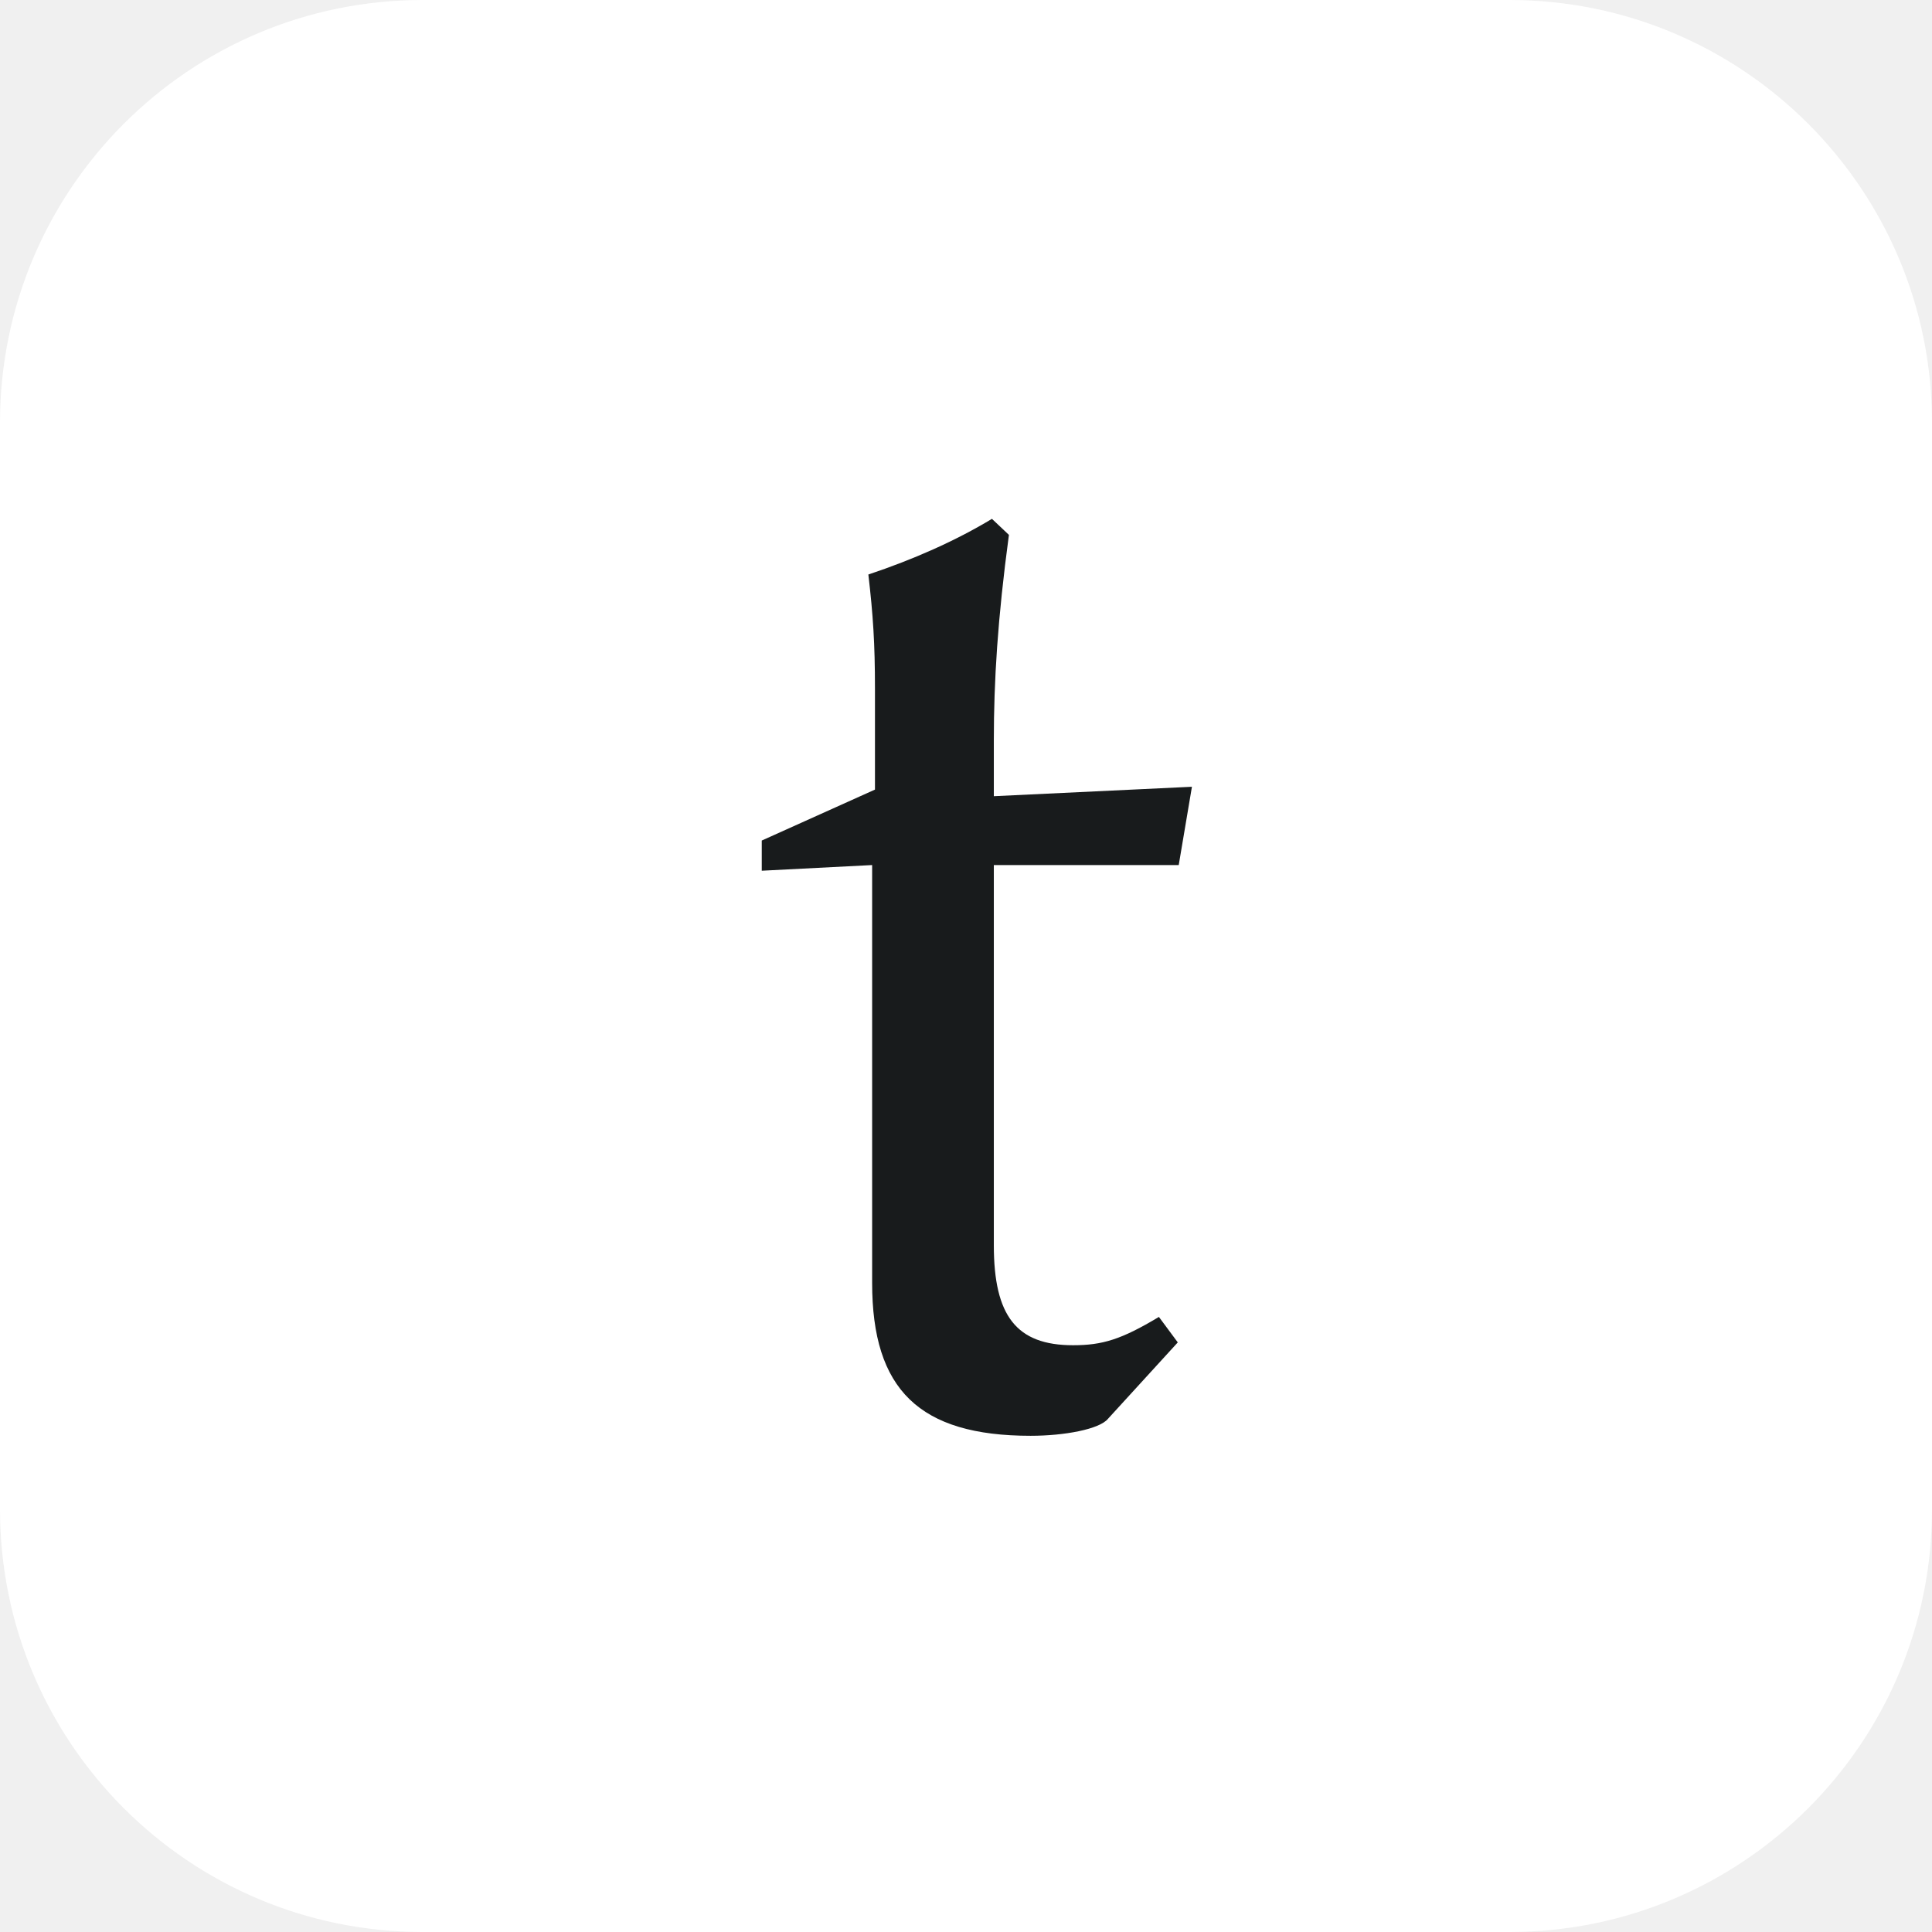
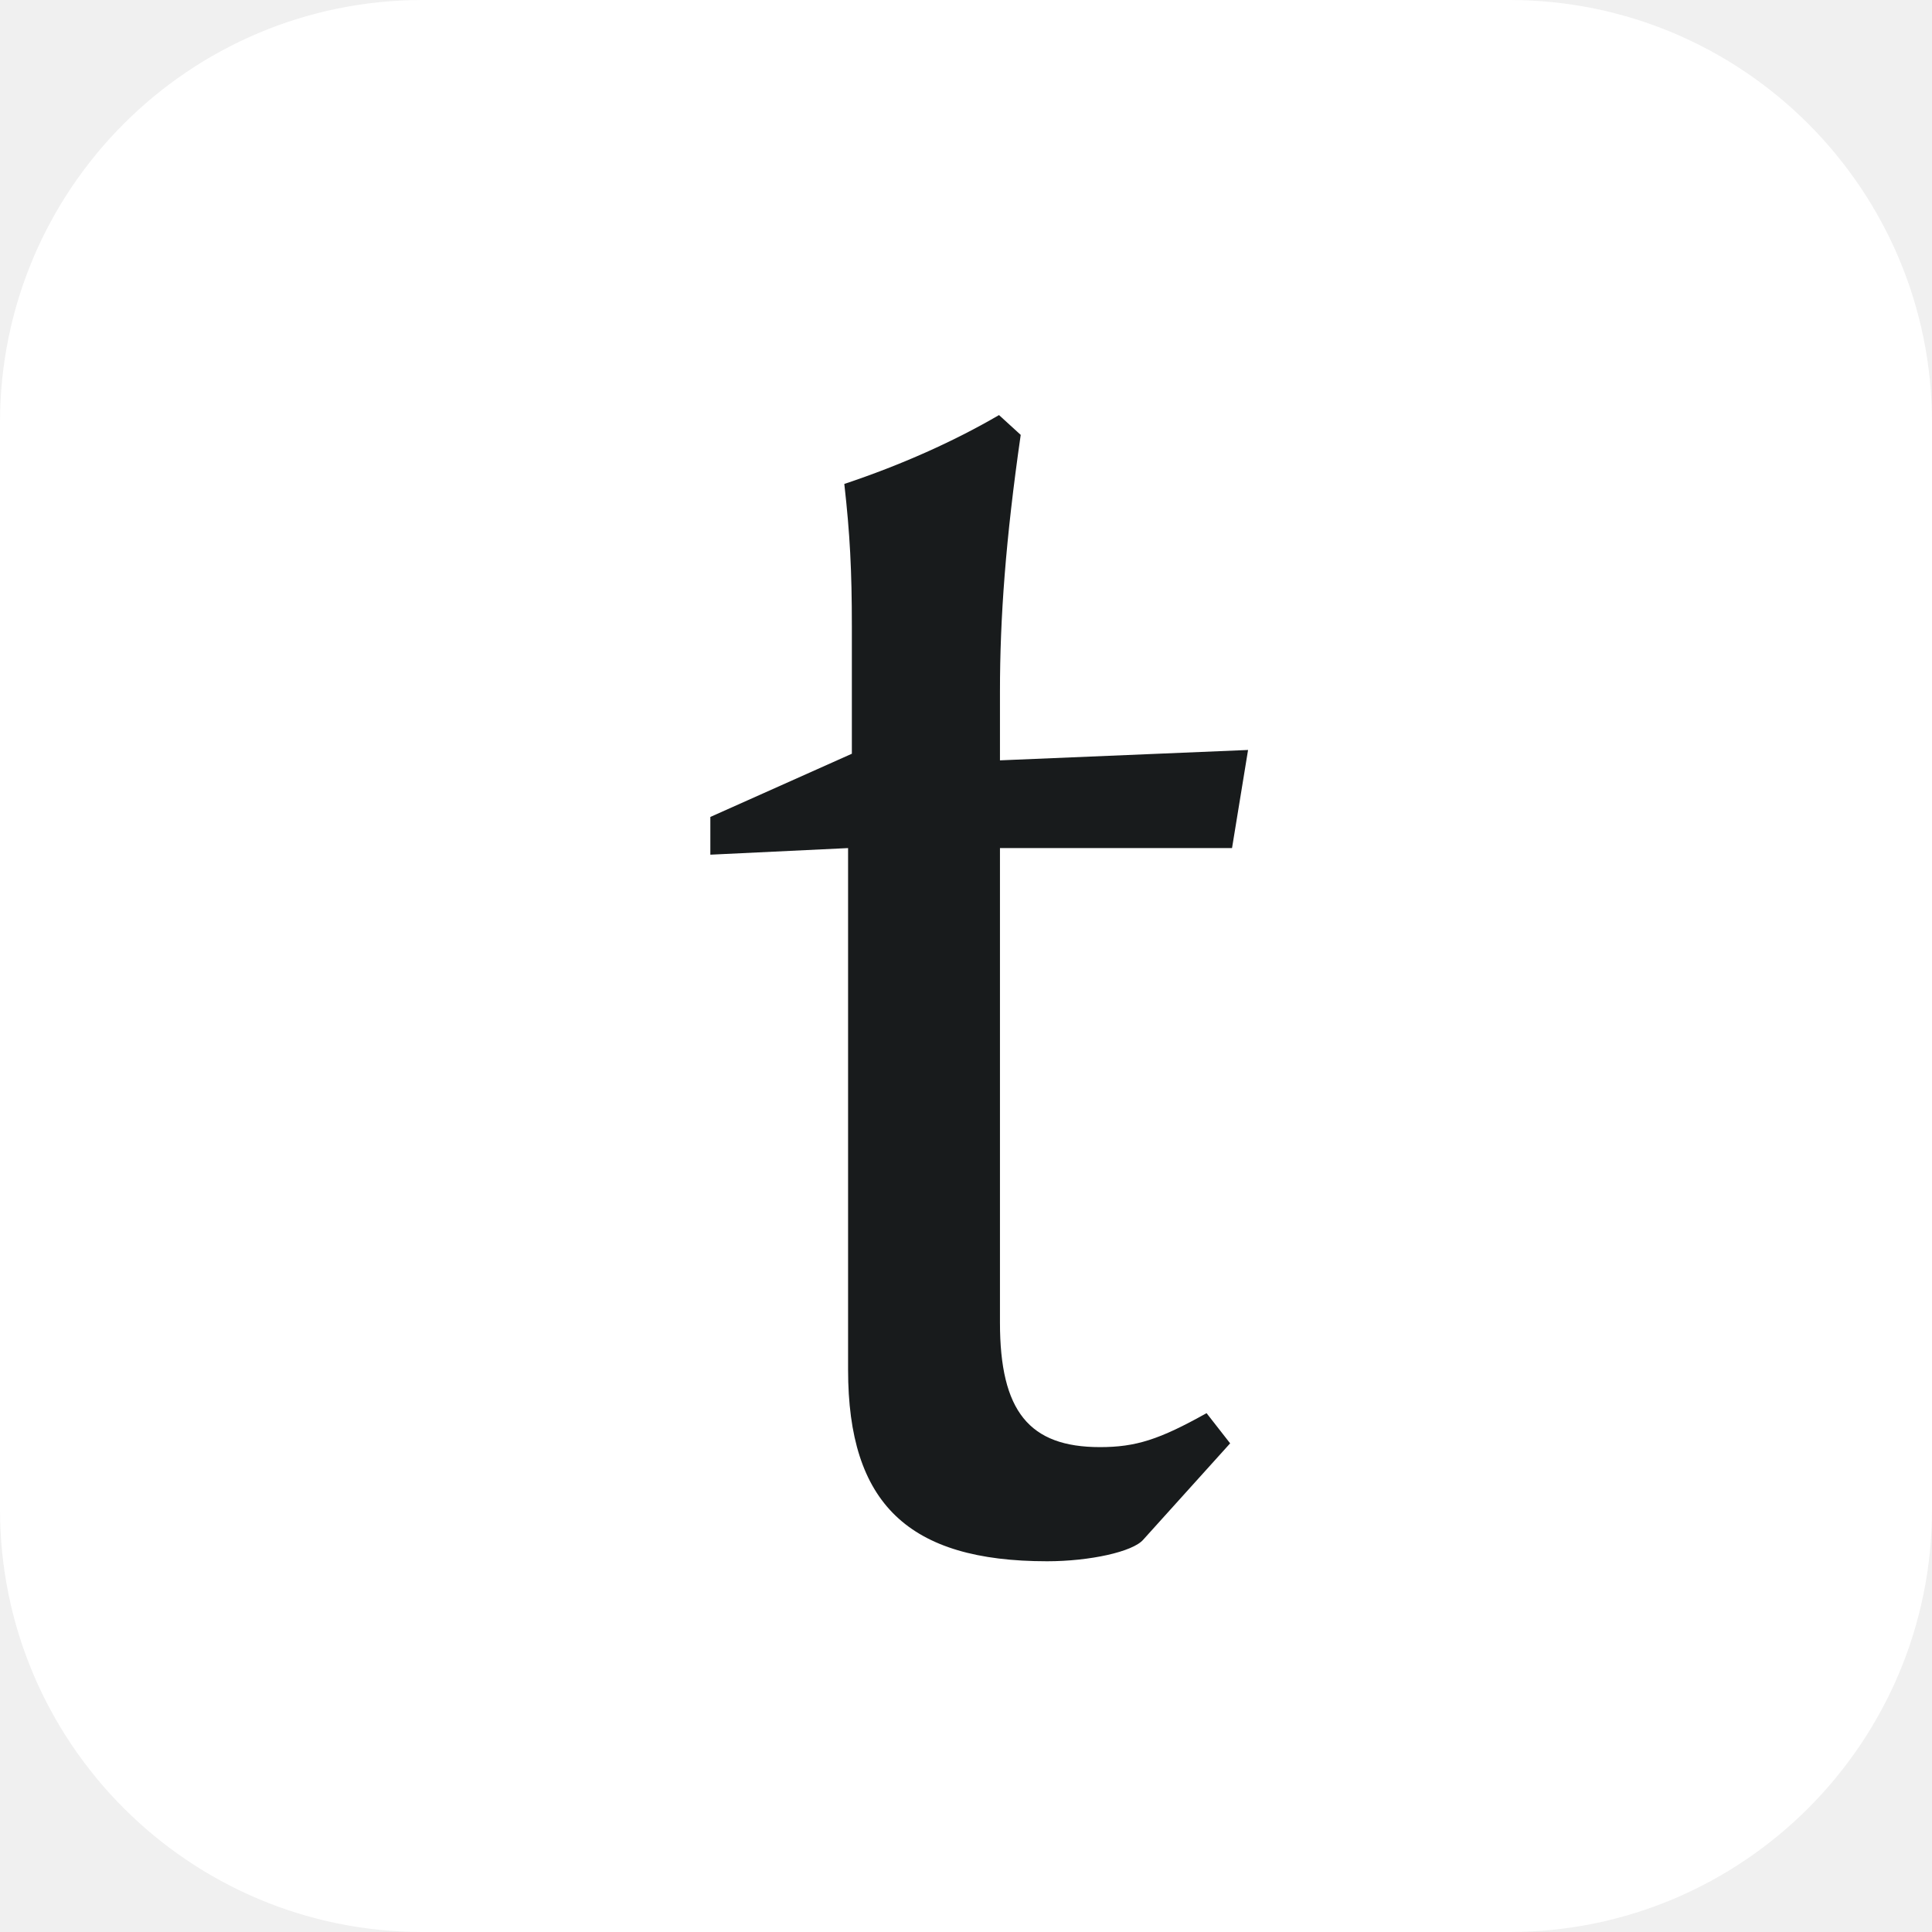
<svg xmlns="http://www.w3.org/2000/svg" viewBox="0 0 32 32">
  <rect width="32" height="32" rx="7" fill="#ffffff" />
-   <text x="16" y="23.5" text-anchor="middle" font-family="Iowan Old Style, Palatino Linotype, Palatino, Charter, Georgia, serif" font-size="24" font-weight="500" fill="#181b1c">t</text>
+   <text x="16" y="25.5" text-anchor="middle" font-family="Iowan Old Style, Palatino Linotype, Palatino, Charter, Georgia, serif" font-size="30" font-weight="500" fill="#181b1c">t</text>
</svg>
